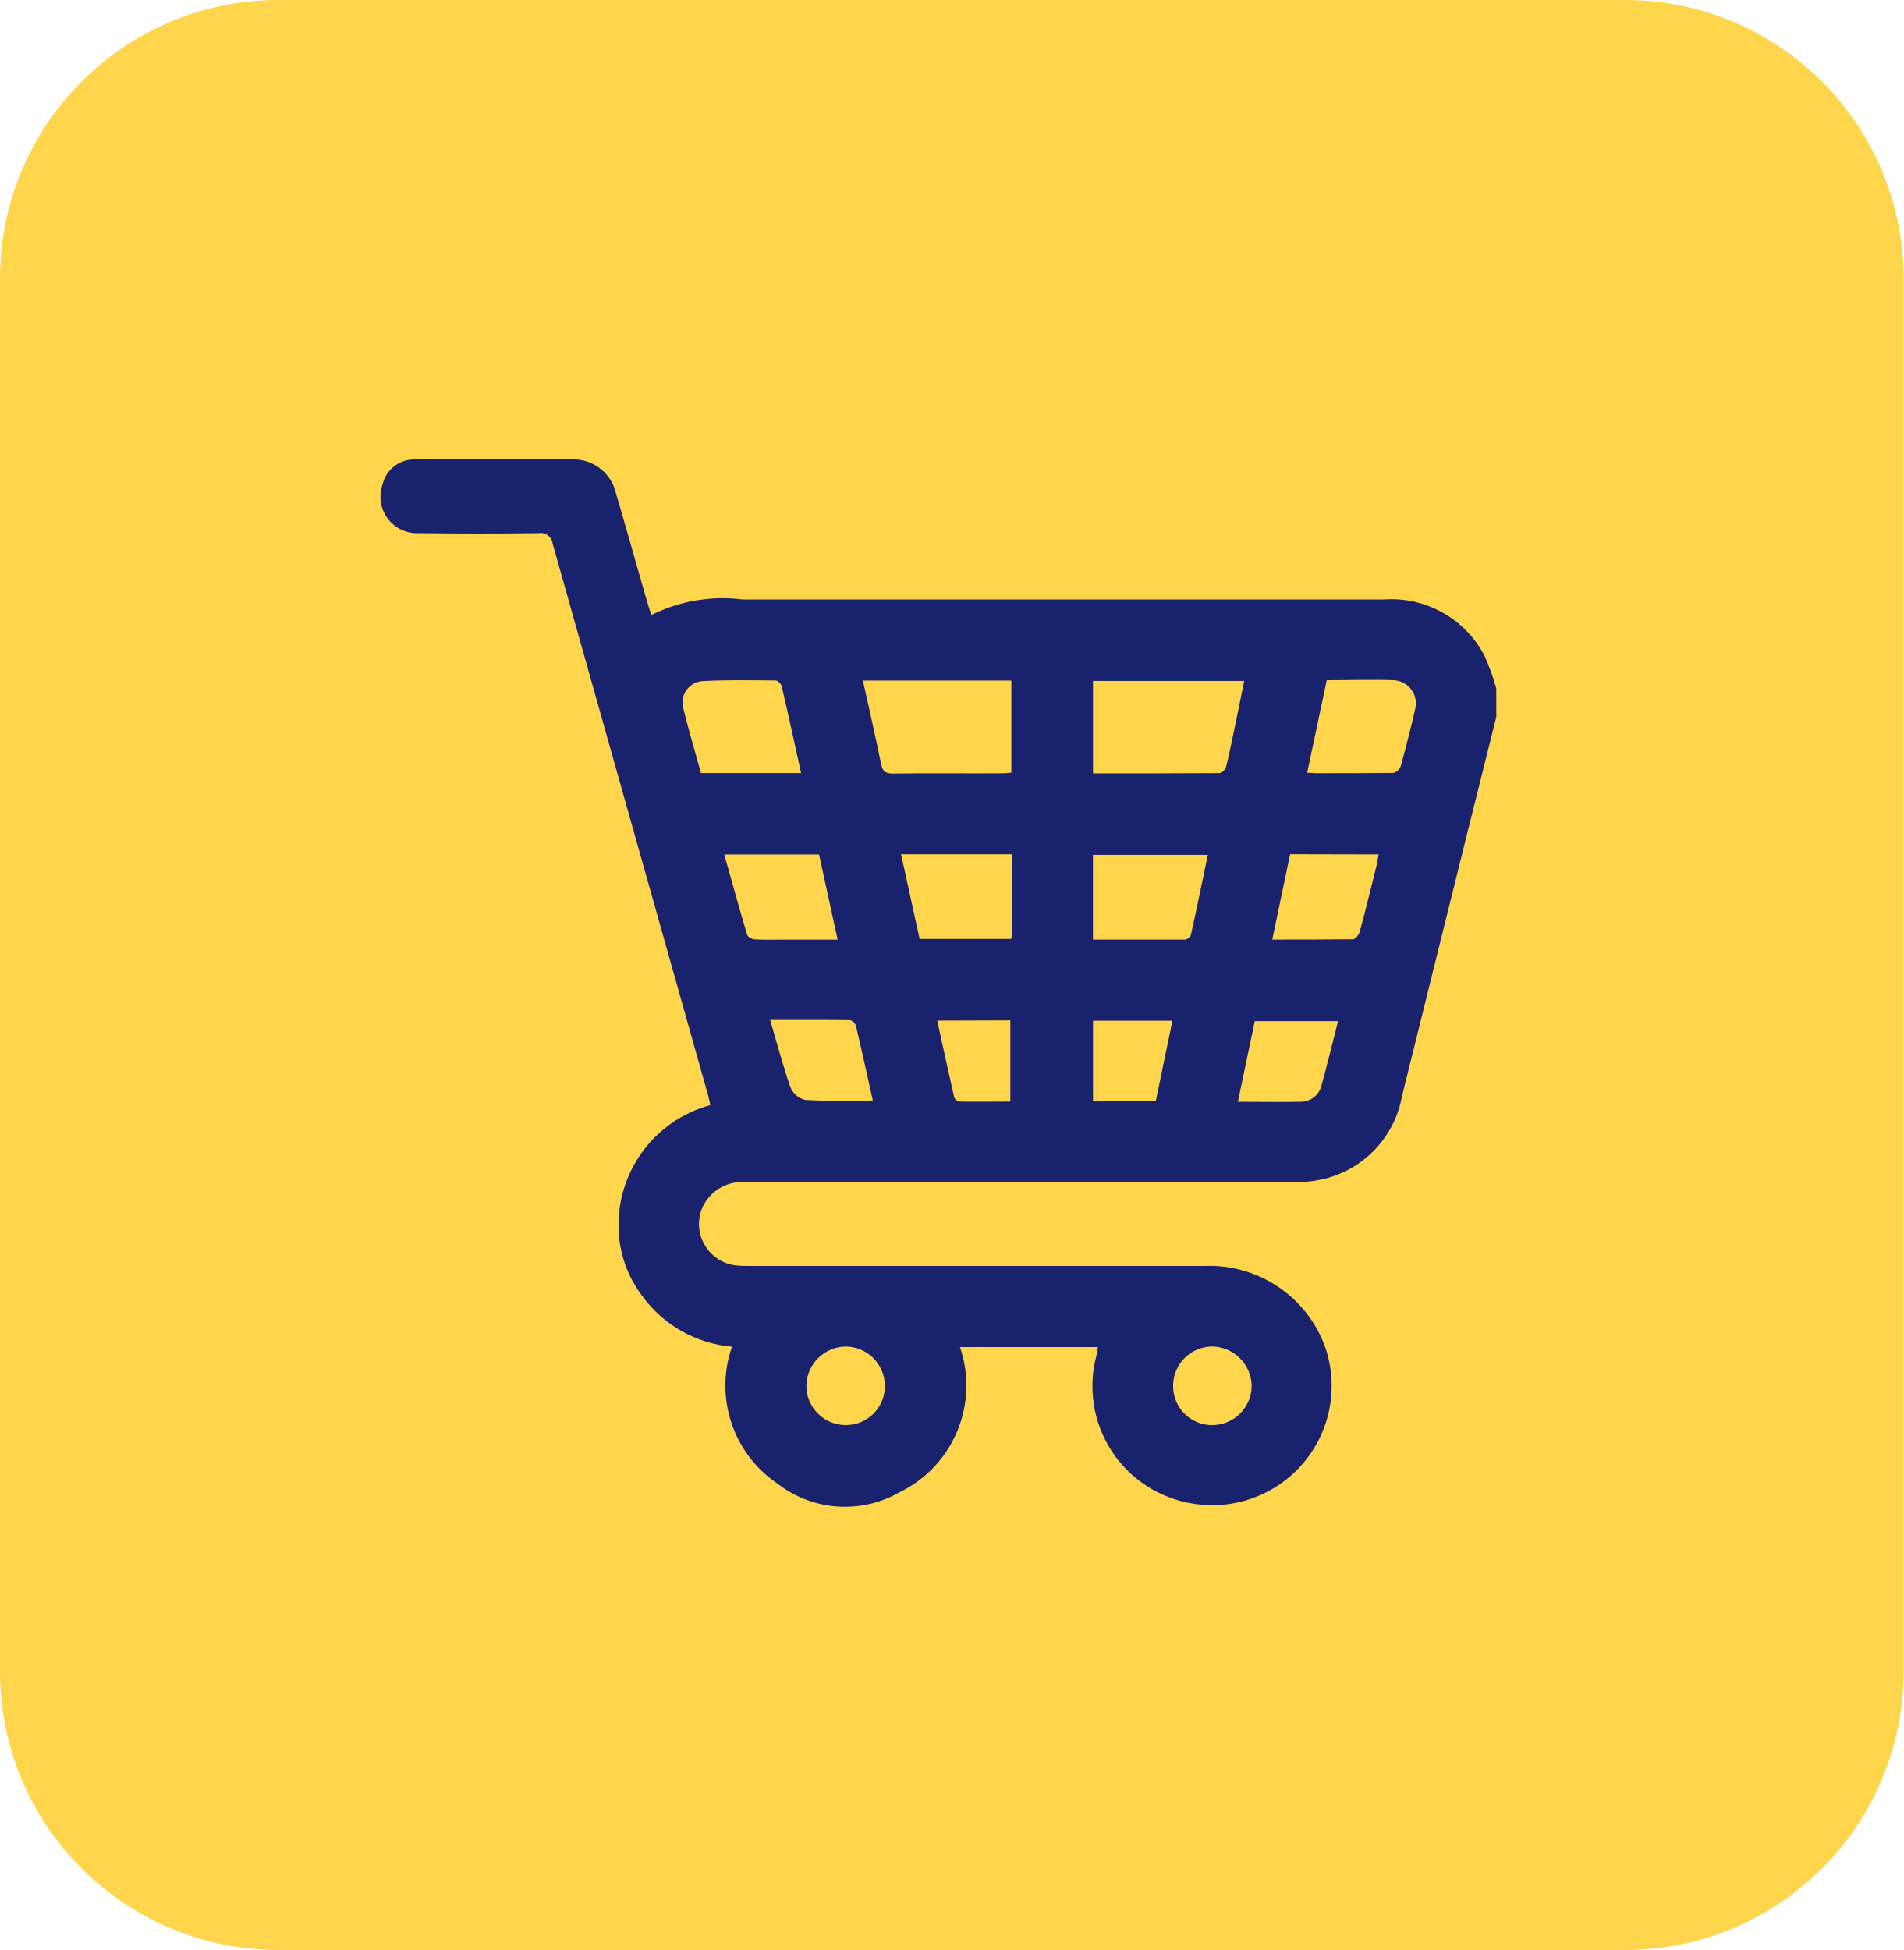
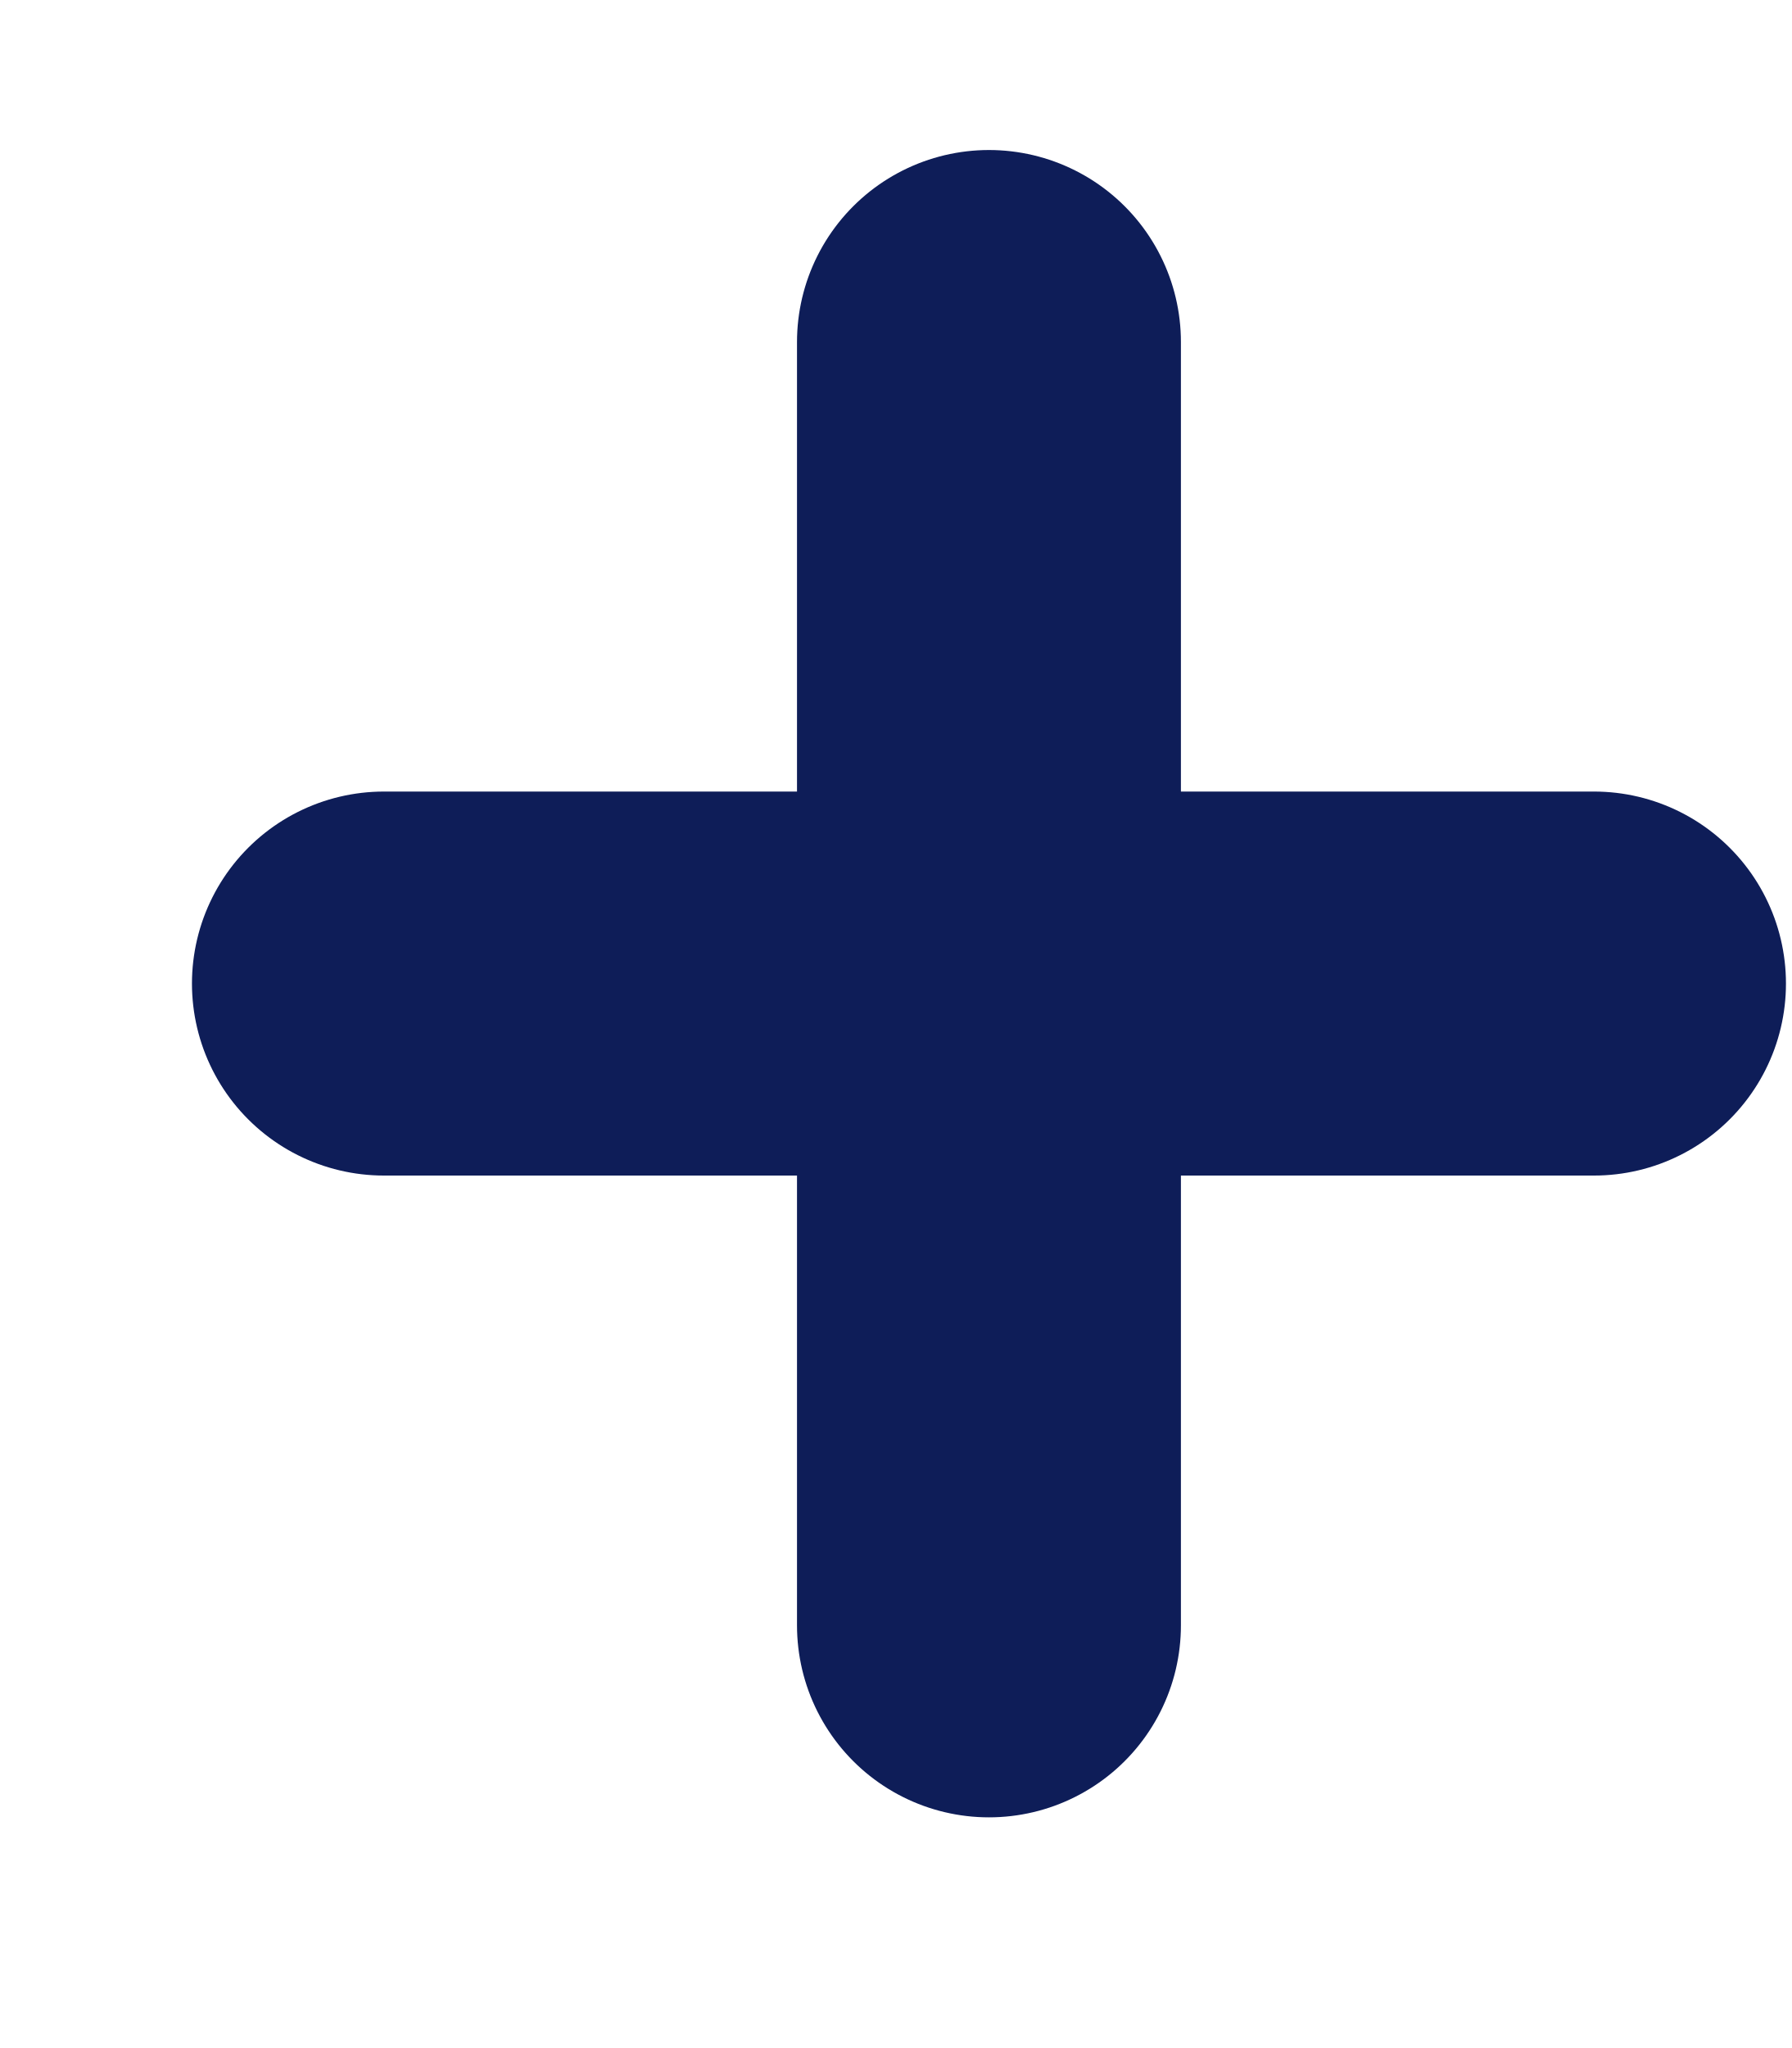
- <svg xmlns="http://www.w3.org/2000/svg" id="Group_154" data-name="Group 154" width="41" height="42" viewBox="0 0 41 42">
-   <rect id="Rectangle_28" data-name="Rectangle 28" width="41" height="42" rx="6" fill="#ffd54c" />
-   <g id="Group_118" data-name="Group 118" transform="translate(8.203 9.894)">
-     <g id="Group_22" data-name="Group 22" transform="translate(0 0)">
-       <path id="Path_213" data-name="Path 213" d="M689.24-1864.19q-.329,1.316-.657,2.632-.689,2.772-1.376,5.545a2.239,2.239,0,0,1-1.741,1.791,2.973,2.973,0,0,1-.675.062q-5.84,0-11.68,0a.929.929,0,0,0-.991.589.9.9,0,0,0,.761,1.2c.109.011.219.009.328.009q4.878,0,9.756,0a2.649,2.649,0,0,1,2.593,1.758,2.571,2.571,0,0,1-2.842,3.363,2.56,2.56,0,0,1-2.08-3.222c.011-.044.013-.09.022-.151h-2.97a2.554,2.554,0,0,1-1.3,3.126,2.368,2.368,0,0,1-2.636-.189,2.546,2.546,0,0,1-.974-2.946,2.67,2.67,0,0,1-1.935-1.094,2.5,2.5,0,0,1-.506-1.388,2.676,2.676,0,0,1,1.974-2.721c-.016-.07-.029-.144-.049-.215q-1.674-5.937-3.346-11.875a.259.259,0,0,0-.3-.229q-1.29.016-2.58,0a.787.787,0,0,1-.783-1.054.7.7,0,0,1,.666-.534c1.165-.009,2.33-.012,3.494,0a.94.94,0,0,1,.868.739c.225.763.44,1.53.66,2.295.028.1.059.192.1.317a3.436,3.436,0,0,1,1.965-.335h13.814a2.263,2.263,0,0,1,2.166,1.214,4.96,4.96,0,0,1,.253.7Zm-8.687,1.219c.925,0,1.829,0,2.732-.006.047,0,.122-.082.136-.138.072-.287.128-.578.189-.868.068-.324.133-.649.2-.98h-3.257Zm-4.956-2c.134.607.271,1.2.391,1.792.033.162.09.213.258.211.789-.01,1.578,0,2.367-.005.06,0,.119-.009.182-.014v-1.984Zm-1.331,1.993c-.141-.637-.274-1.254-.417-1.869-.012-.051-.083-.124-.128-.125-.523-.005-1.047-.014-1.569.012a.464.464,0,0,0-.43.56c.115.476.256.947.387,1.422Zm6.286,3.587c.678,0,1.332,0,1.986,0a.17.17,0,0,0,.124-.1c.126-.57.243-1.142.365-1.725h-2.475Zm-1.74-1.838h-2.393l.4,1.825h1.973a1.709,1.709,0,0,0,.018-.171C678.811-1860.118,678.81-1860.662,678.81-1861.227Zm6.354-1.755c.082,0,.136.009.19.009.555,0,1.11,0,1.665-.006a.231.231,0,0,0,.159-.142c.113-.406.217-.814.311-1.225a.5.5,0,0,0-.458-.63c-.475-.018-.952,0-1.445,0Zm-10.113,3.594-.4-1.834h-2.042c.167.592.324,1.162.493,1.729.014.048.11.1.17.1.218.012.437.005.656.005Zm9.746-1.84-.385,1.839c.6,0,1.172,0,1.739-.007.051,0,.128-.1.145-.16.126-.466.24-.935.356-1.4.021-.086.034-.173.052-.268Zm-11.2,3.569c.148.5.274.984.438,1.452a.464.464,0,0,0,.314.271c.477.03.958.013,1.46.013-.123-.55-.239-1.081-.364-1.611a.188.188,0,0,0-.129-.12C674.759-1857.663,674.2-1857.66,673.6-1857.66Zm12.23.026h-1.791l-.364,1.737c.477,0,.913.009,1.349,0a.458.458,0,0,0,.451-.35C685.6-1856.7,685.709-1857.153,685.832-1857.634Zm-5.275,1.721h1.352l.358-1.729h-1.71Zm-3.356-1.732c.126.574.242,1.114.366,1.652a.151.151,0,0,0,.109.092c.365.007.73,0,1.1,0v-1.749Zm-1.978,8.712a.839.839,0,0,0,.851-.841.851.851,0,0,0-.848-.851.86.86,0,0,0-.844.835A.848.848,0,0,0,675.223-1848.934Zm7.9,0a.85.85,0,0,0,.851-.847.865.865,0,0,0-.859-.846.848.848,0,0,0-.833.841A.839.839,0,0,0,683.12-1848.933Z" transform="translate(-665.215 1869.734)" fill="#19226d" />
-     </g>
-   </g>
+ <svg xmlns="http://www.w3.org/2000/svg" width="7" height="8" viewBox="0 0 7 8" fill="none">
+   <path d="M3.864 1.336V6.349" stroke="#0E1D58" stroke-width="1.5" stroke-linecap="round" stroke-linejoin="round" />
+   <path d="M1.5 3.842H6.228" stroke="#0E1D58" stroke-width="1.5" stroke-linecap="round" stroke-linejoin="round" />
</svg>
